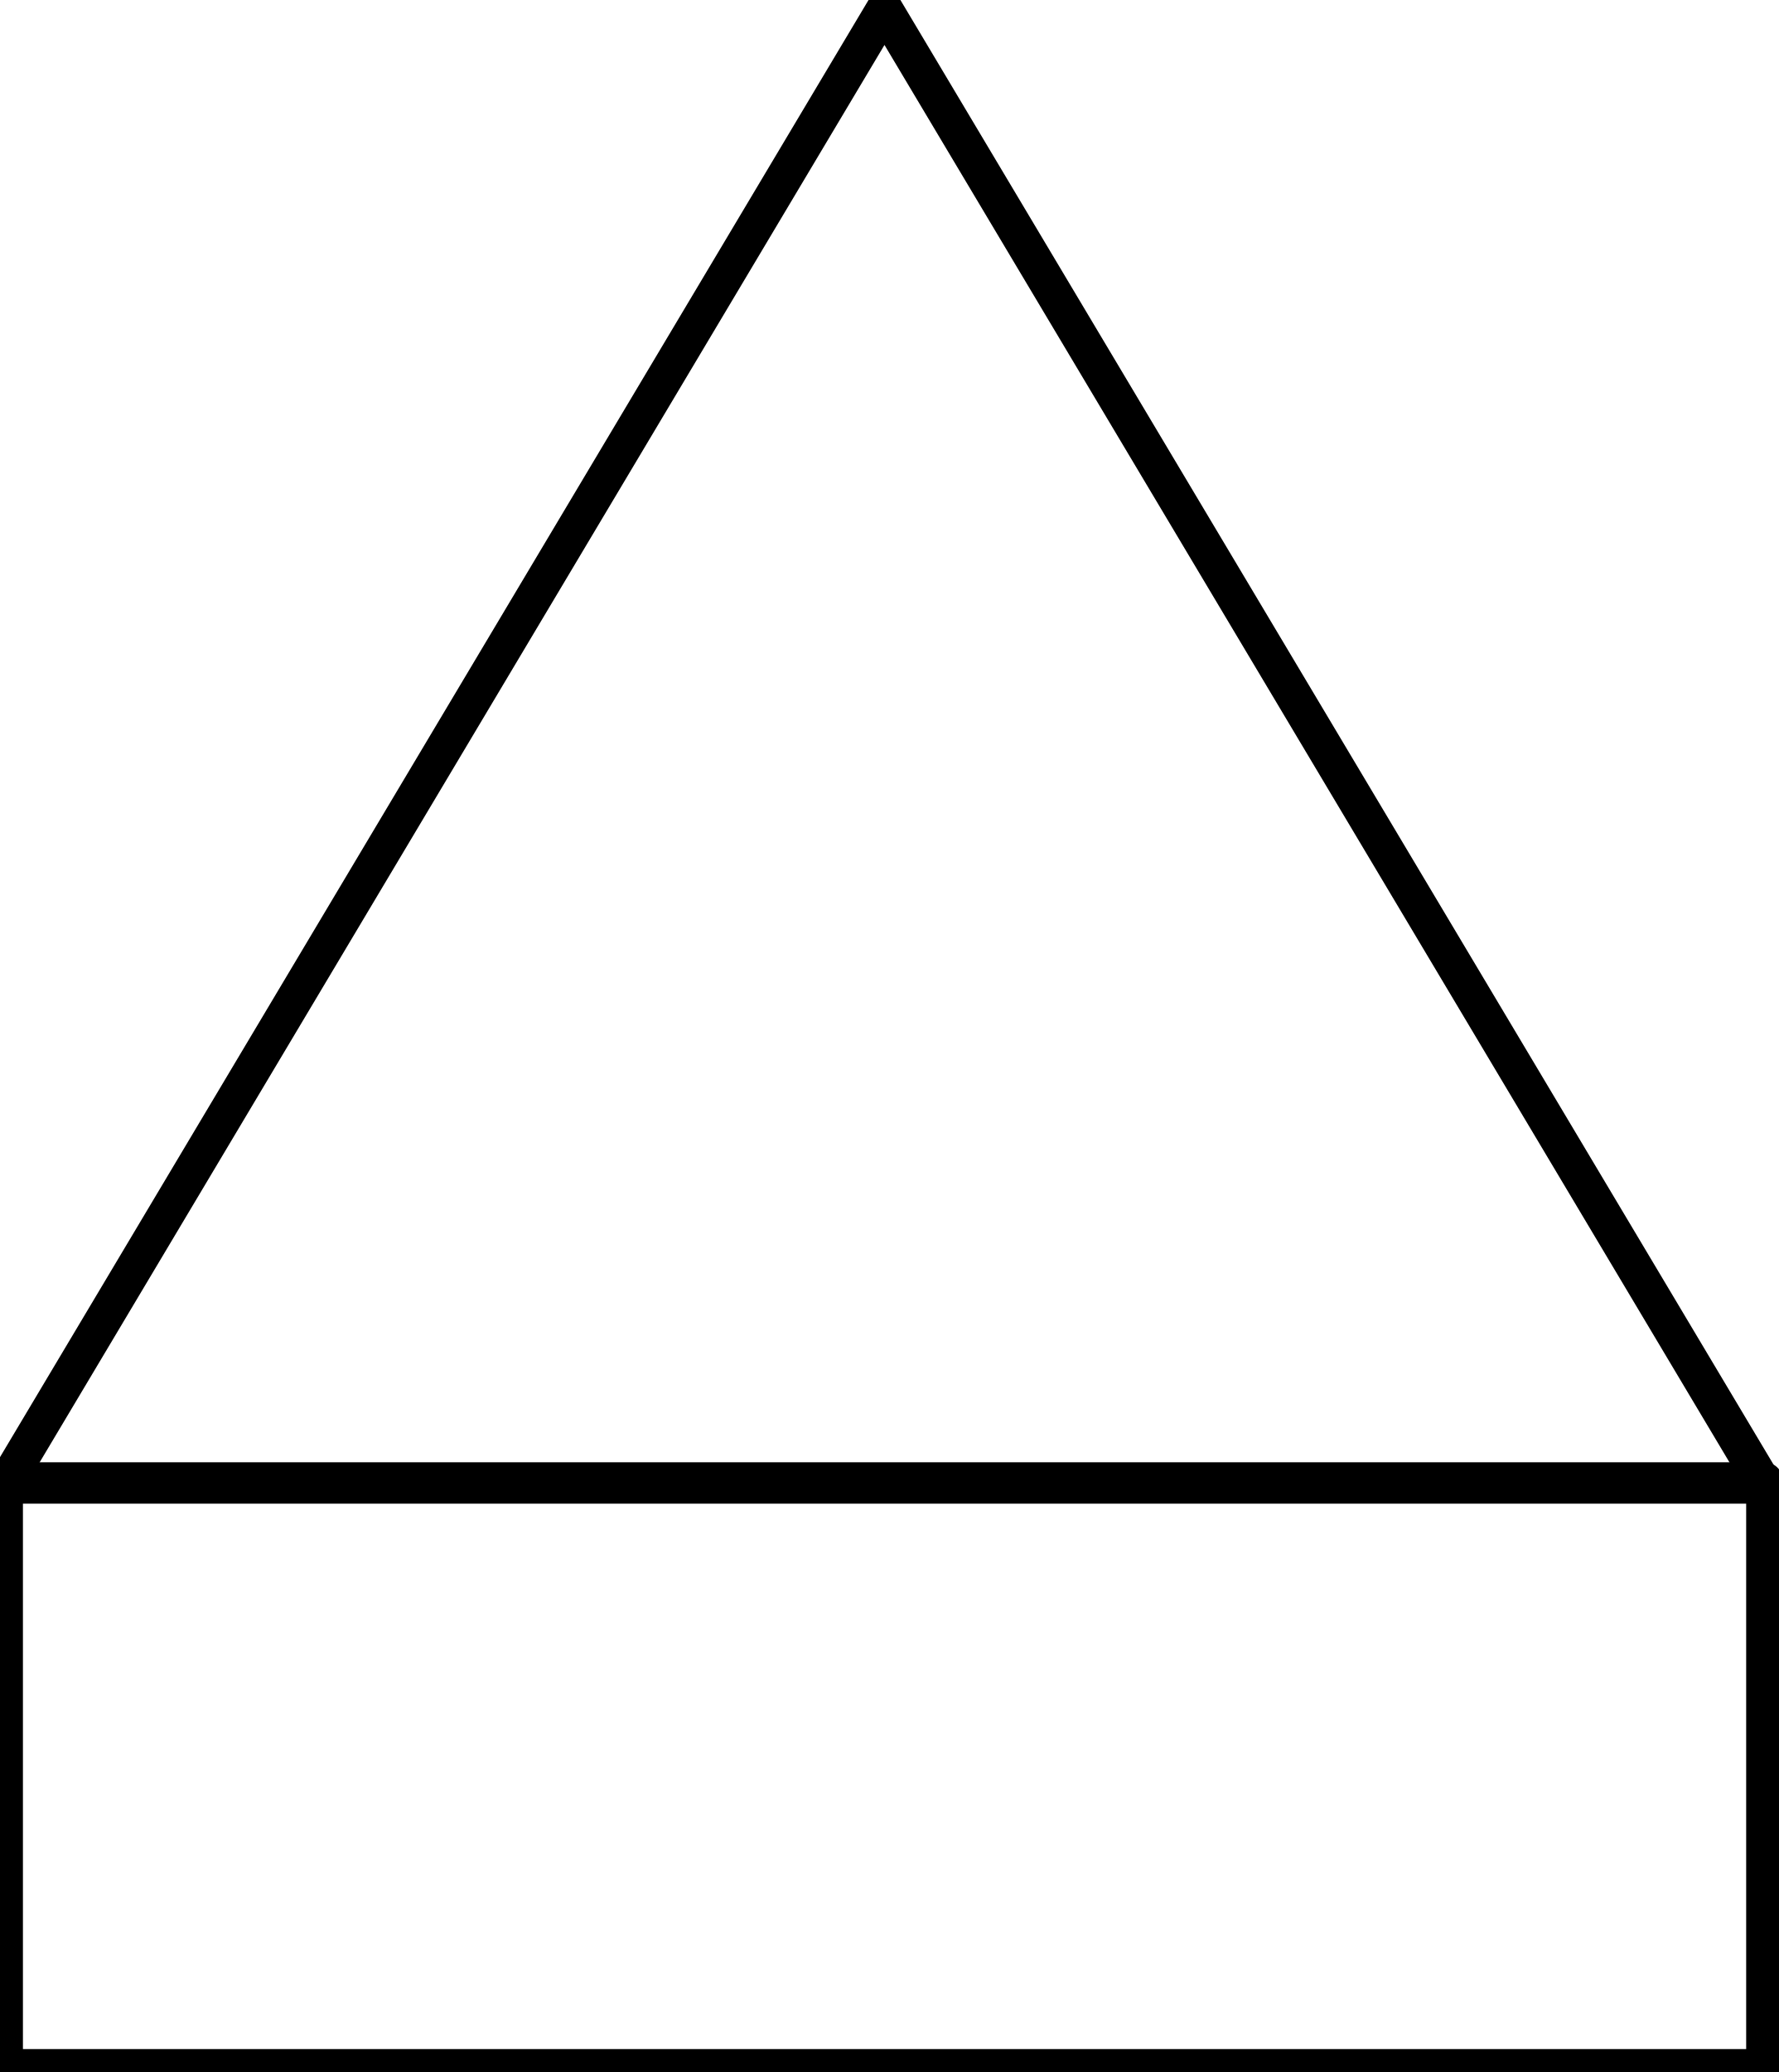
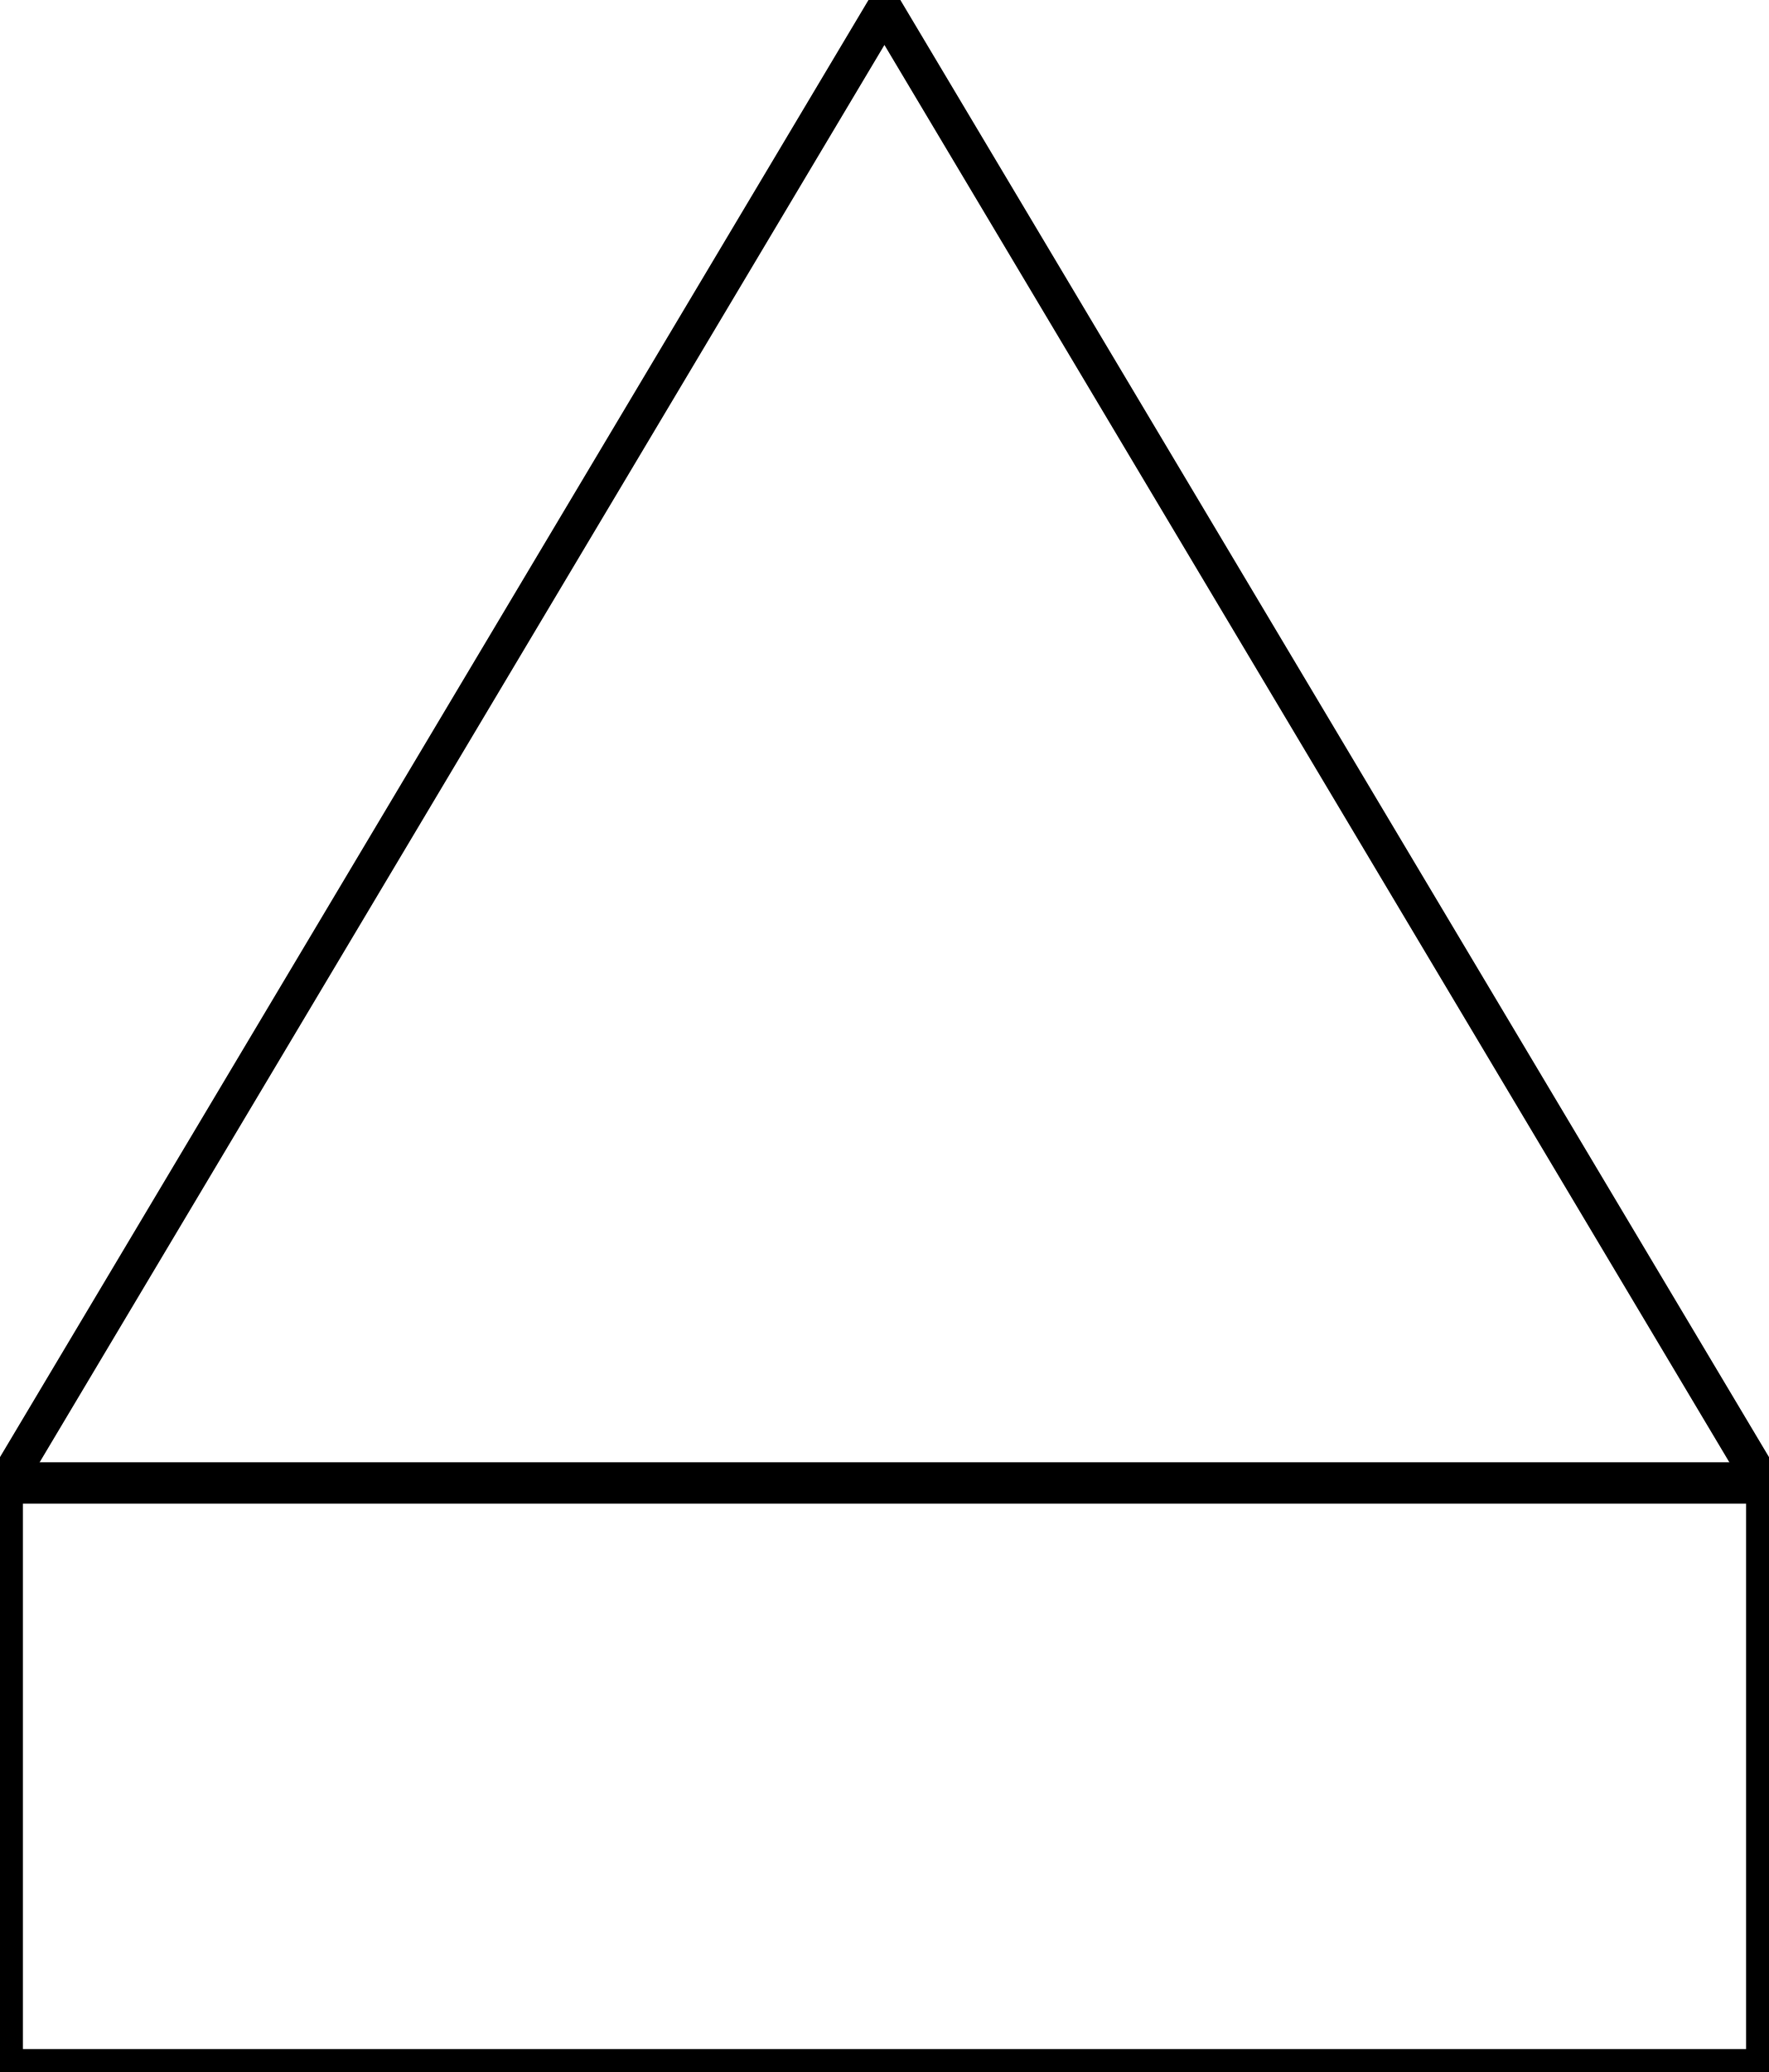
- <svg xmlns="http://www.w3.org/2000/svg" version="1.1" width="51.268mm" height="59.724mm" viewBox="-0.031 -0.031 12.111 14.109">
+ <svg xmlns="http://www.w3.org/2000/svg" version="1.1" width="51.004mm" height="59.724mm" viewBox="-0.031 -0.031 12.049 14.109">
  <defs vector-effect="non-scaling-stroke" />
  <g>
    <g id="cell-sxMEN0KXAXHLyjsDCc0v-138" layer="Symbol">
      <path d="M6.653920124366462e-16 10.083L5.993 0.031 11.987 10.083Z" fill="none" stroke="rgb(0, 0, 0)" stroke-miterlimit="10" pointer-events="all" stroke-width="0.25" stroke-linecap="round" stroke-linejoin="round" />
    </g>
    <g id="cell-sxMEN0KXAXHLyjsDCc0v-137" layer="Symbol">
      <path fill="none" stroke="rgb(0, 0, 0)" pointer-events="all" d="M11.987 14.047L0 14.047 0 10.051 11.987 10.051z" stroke-width="0.25" stroke-linecap="round" stroke-linejoin="round" />
    </g>
  </g>
</svg>
